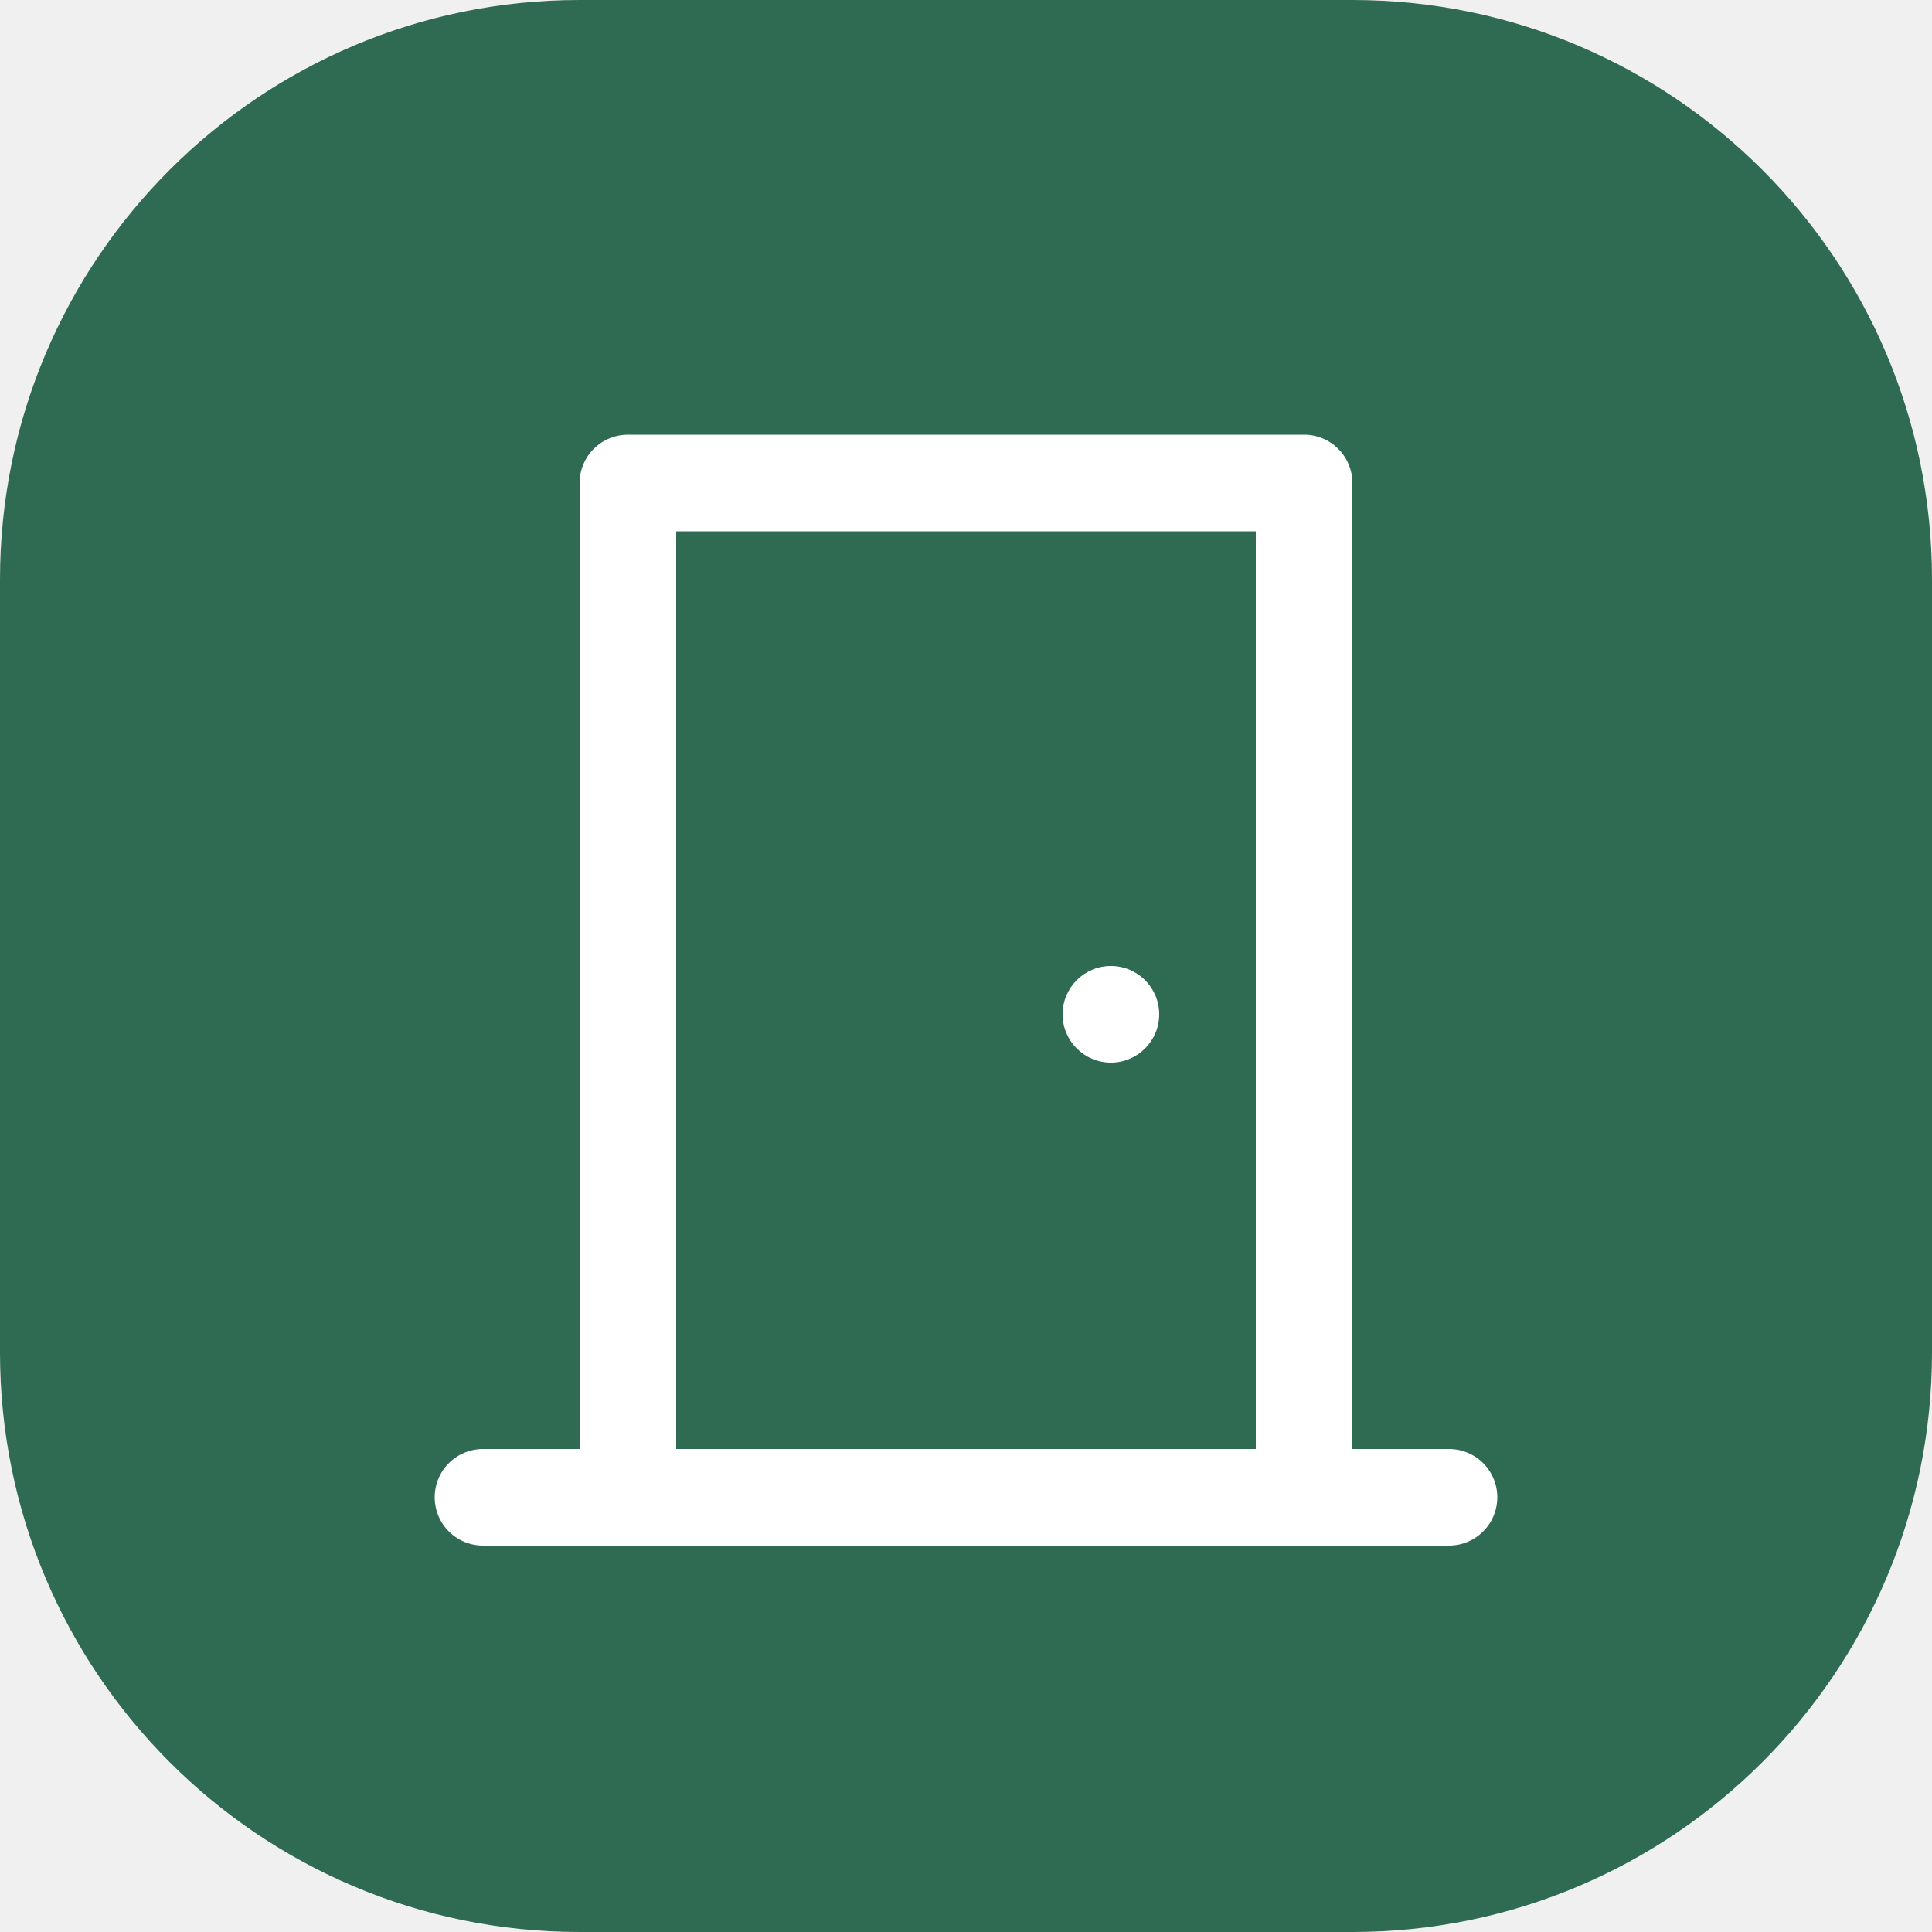
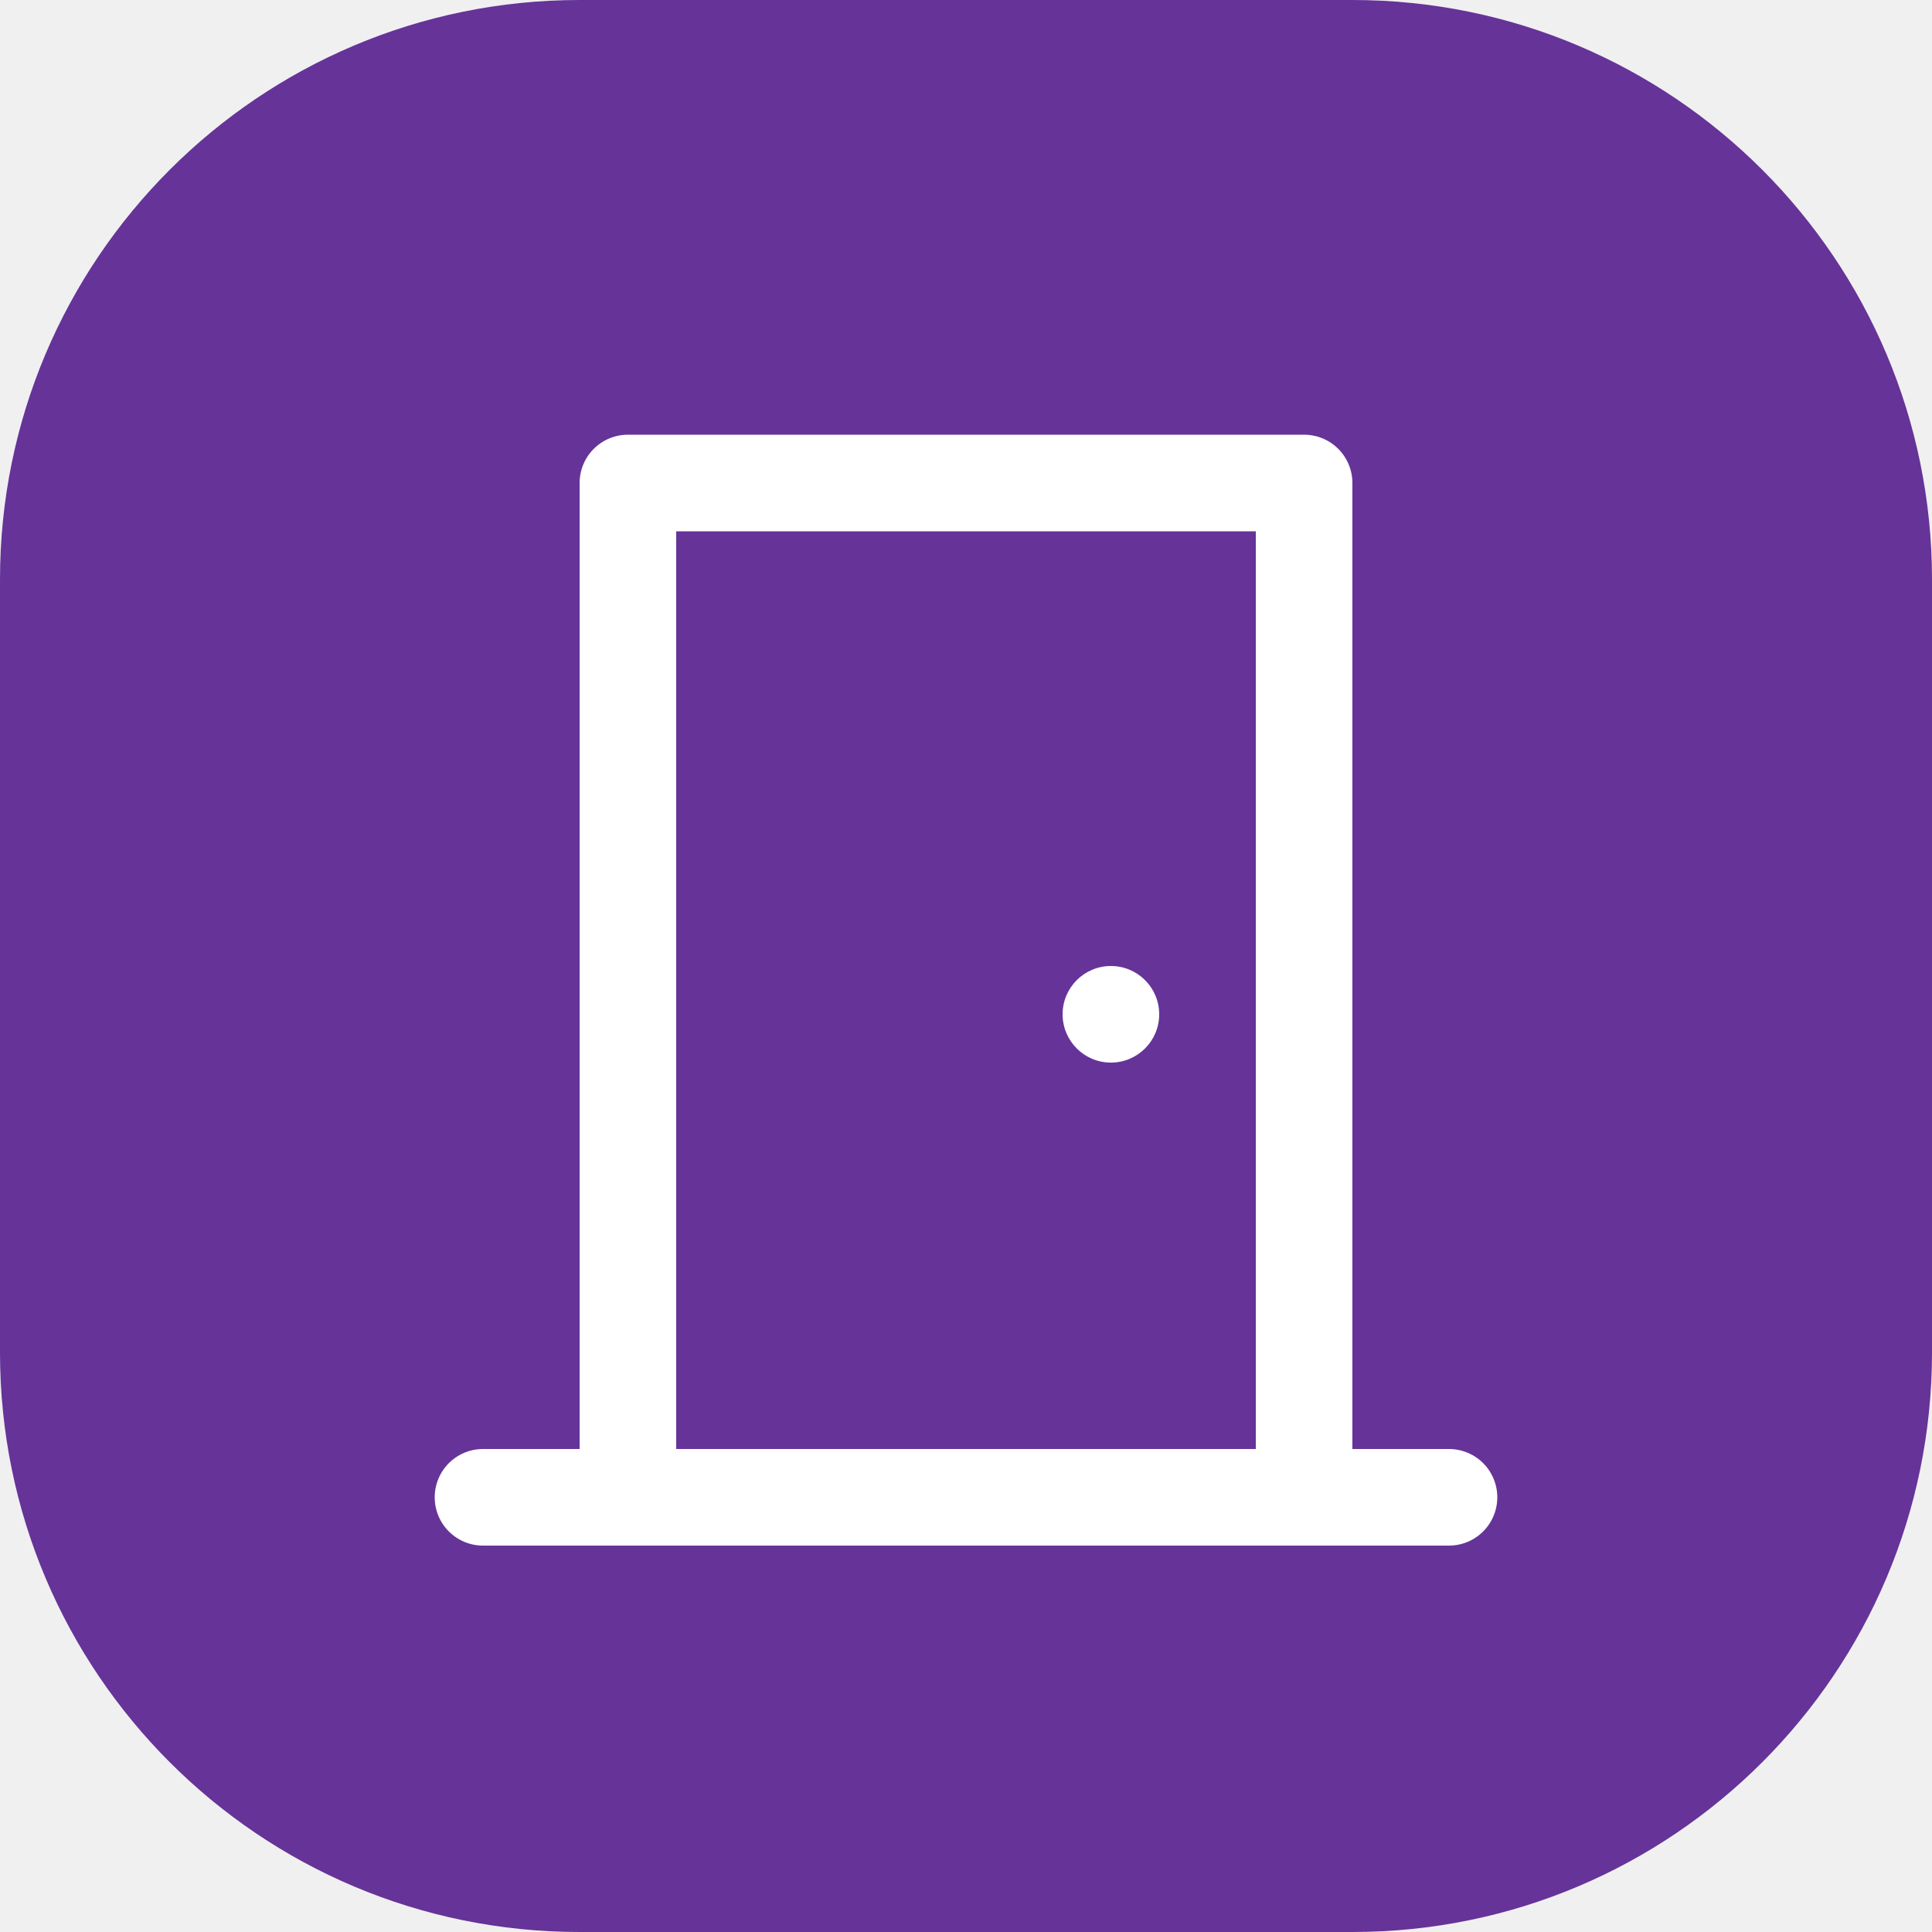
<svg xmlns="http://www.w3.org/2000/svg" viewBox="0 0 40 40">
-   <rect width="40" height="40" rx="12" fill="#2F6B52" />
+   <rect width="40" height="40" rx="12" fill="#663399" />
  <path d="M13 31V10h14v21M10 31h20" stroke="white" stroke-width="2" fill="none" stroke-linecap="round" stroke-linejoin="round" />
  <circle cx="23" cy="21" r="1" fill="white" />
</svg>
